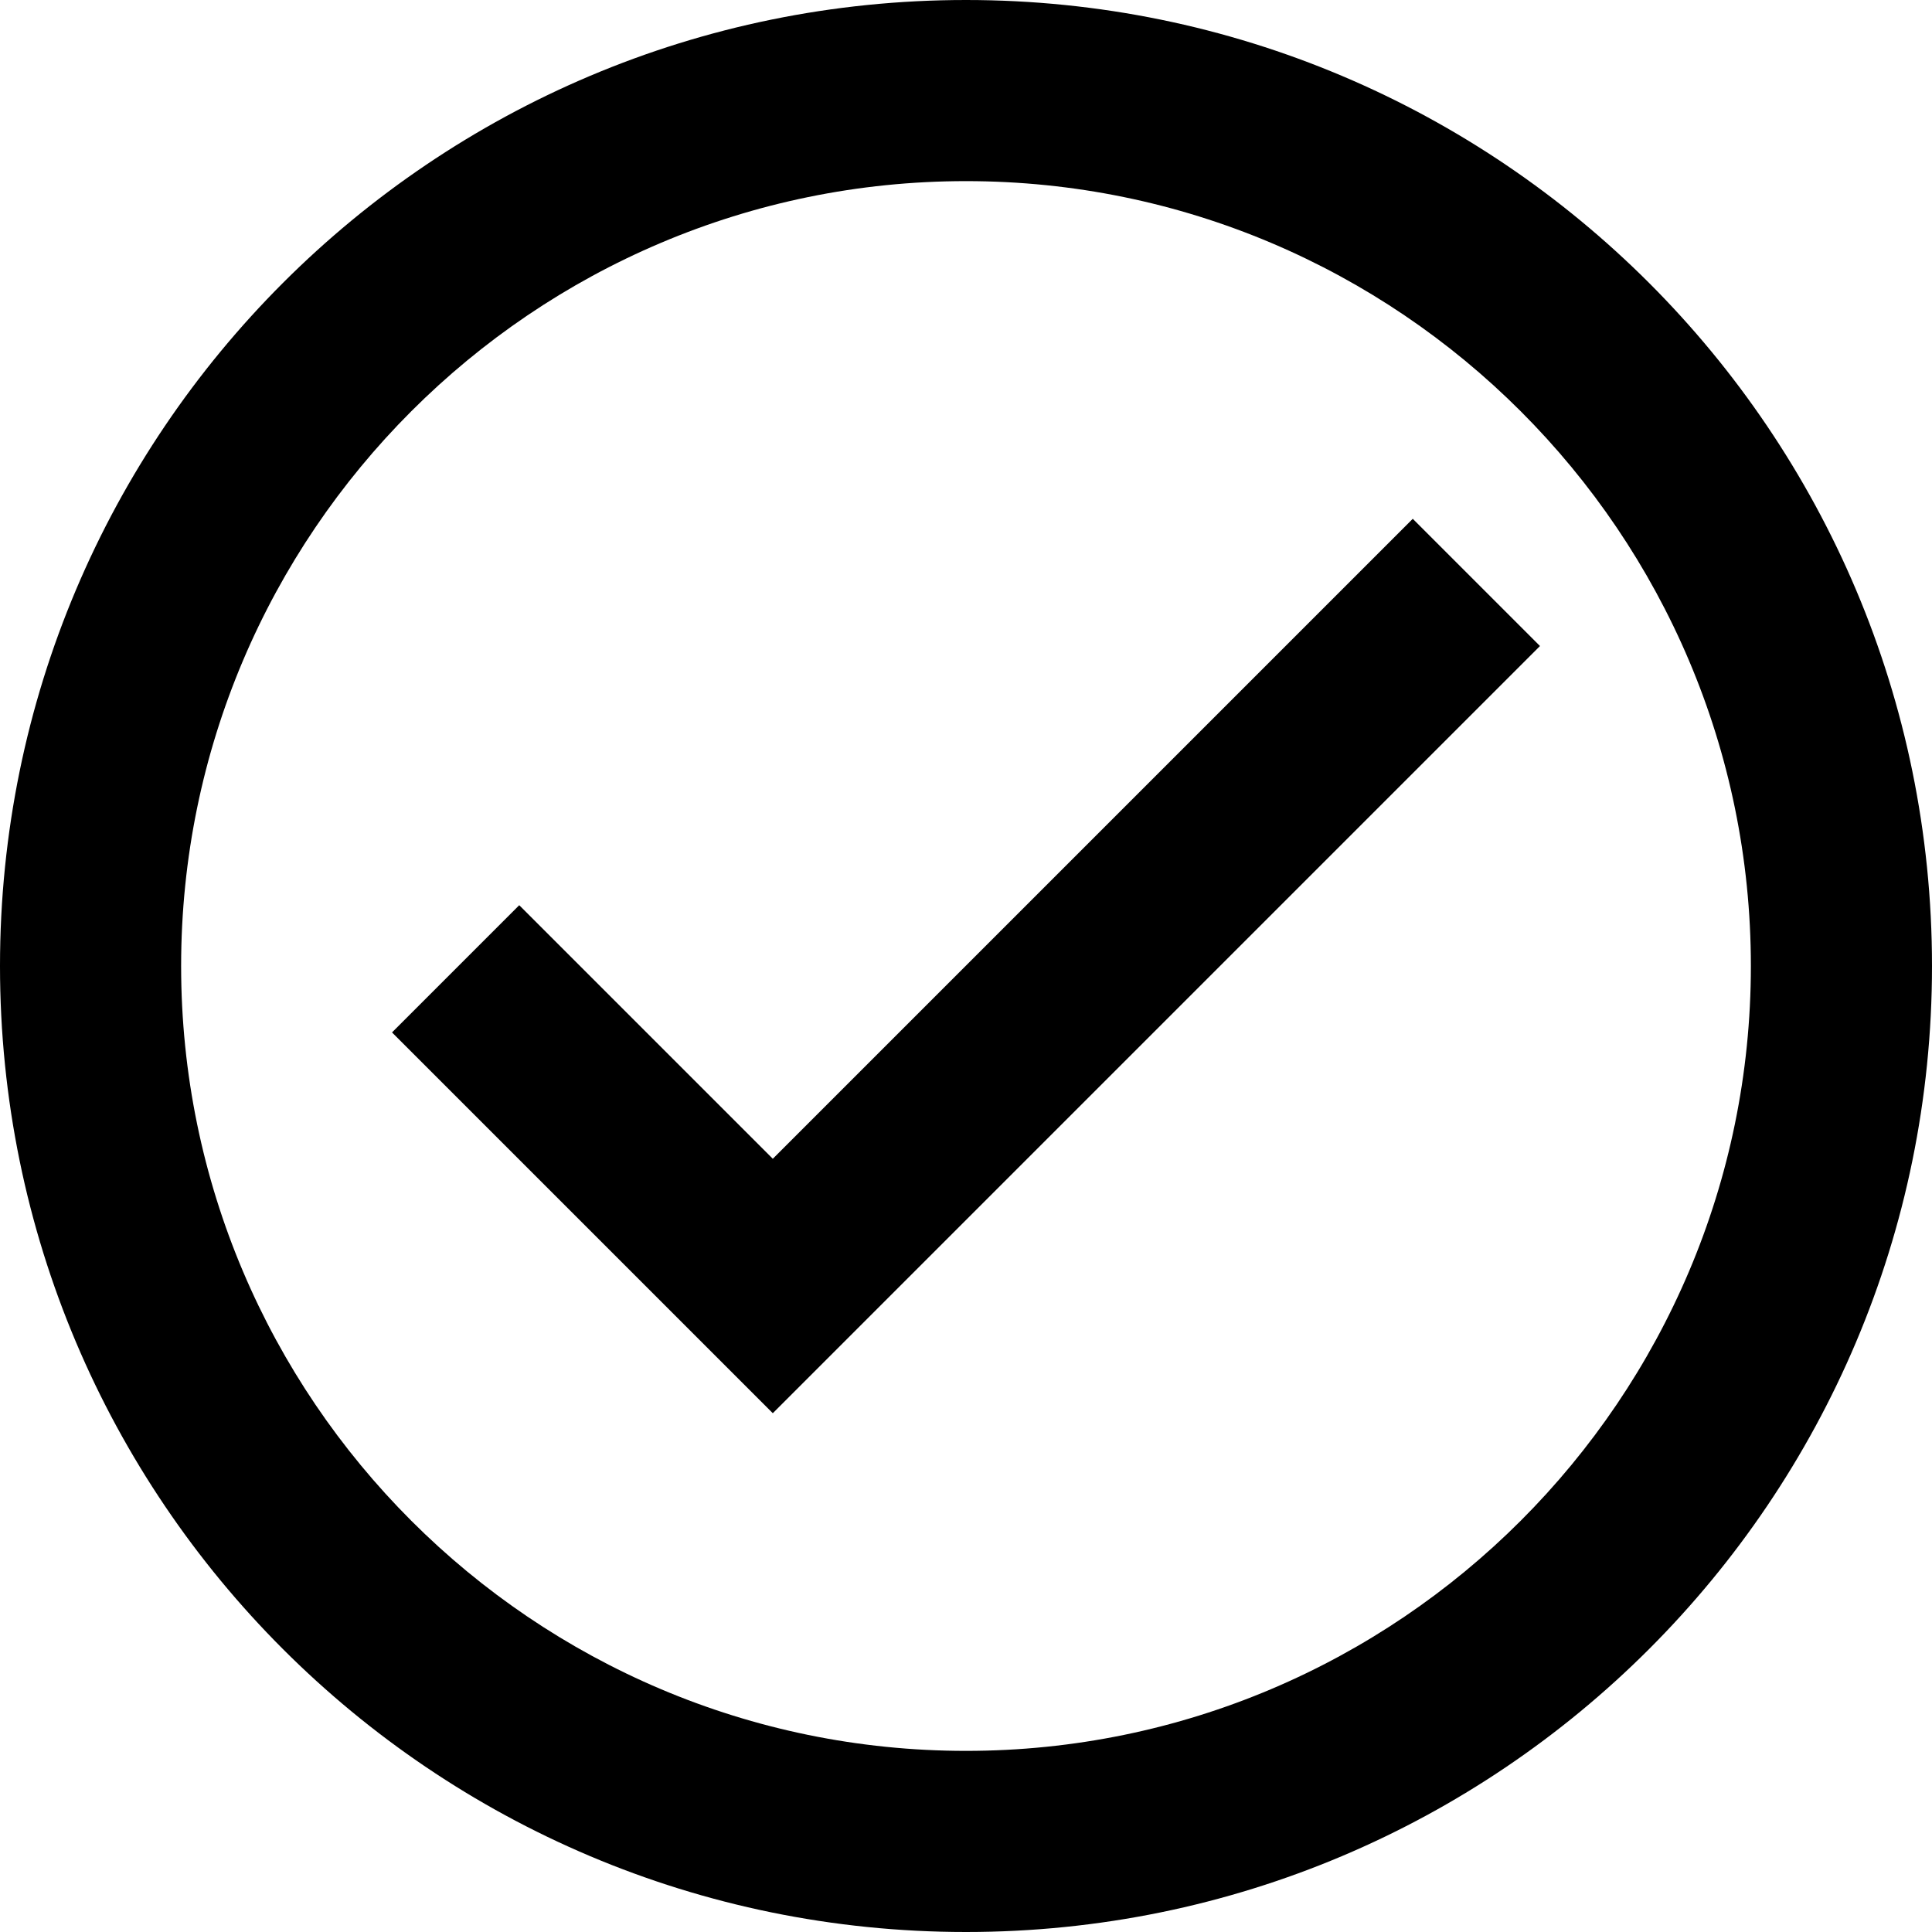
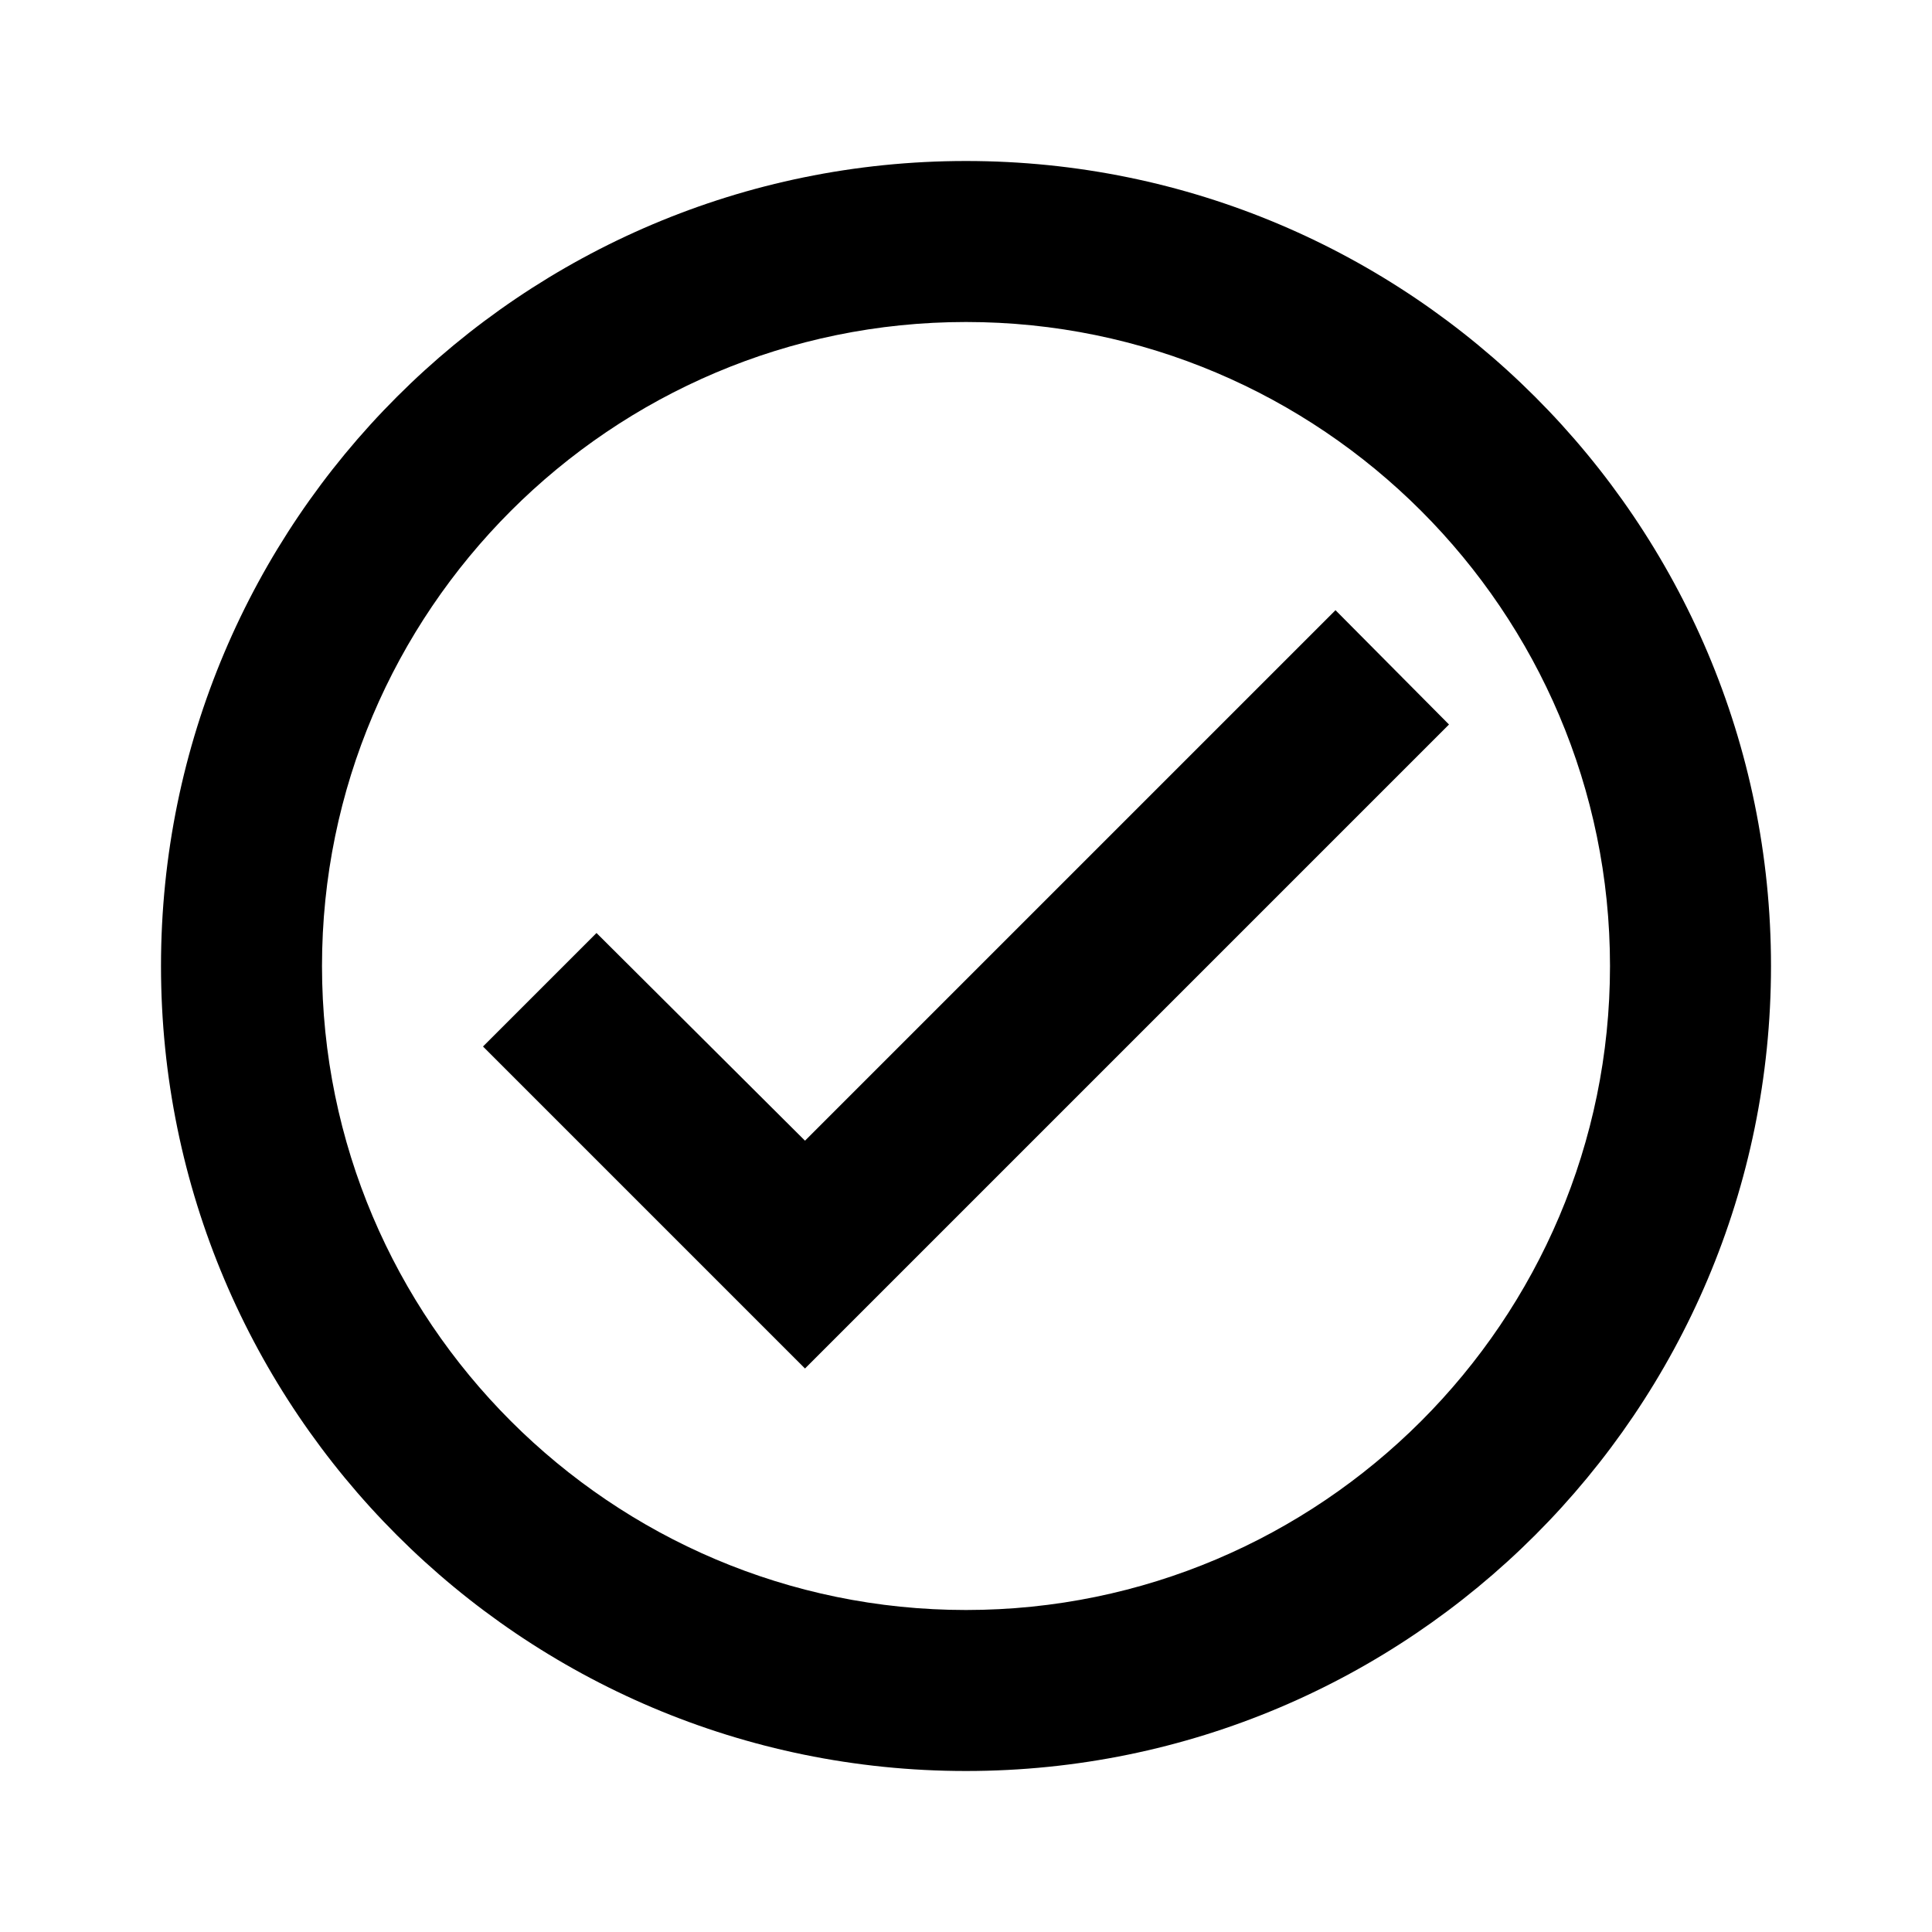
- <svg xmlns="http://www.w3.org/2000/svg" version="1.1" id="Layer_1" x="0px" y="0px" width="32px" height="32px" viewBox="0 0 32 32" style="enable-background:new 0 0 32 32;" xml:space="preserve">
-   <polygon points="23.4,8.593 12.8,19.193 8.6,14.993 6.493,17.1 12.8,23.407 25.507,10.7 " />
-   <path d="M16,3c7.168,0,13,5.832,13,13s-5.832,13-13,13S3,23.168,3,16S8.832,3,16,3 M16,0C7.163,0,0,7.163,0,16s7.163,16,16,16  s16-7.163,16-16S24.837,0,16,0L16,0z" />
+ <svg xmlns="http://www.w3.org/2000/svg" width="24" height="24" viewBox="0 0 24 24">
+   <path fill="none" d="M0 0h24v24H0V0z" />
+   <path d="M12 2C6.48 2 2 6.48 2 12s4.48 10 10 10 10-4.48 10-10S17.52 2 12 2zm0 18c-4.41 0-8-3.59-8-8s3.59-8 8-8 8 3.59 8 8-3.59 8-8 8zm4.59-12.42L10 14.17l-2.59-2.58L6 13l4 4 8-8z" />
</svg>
